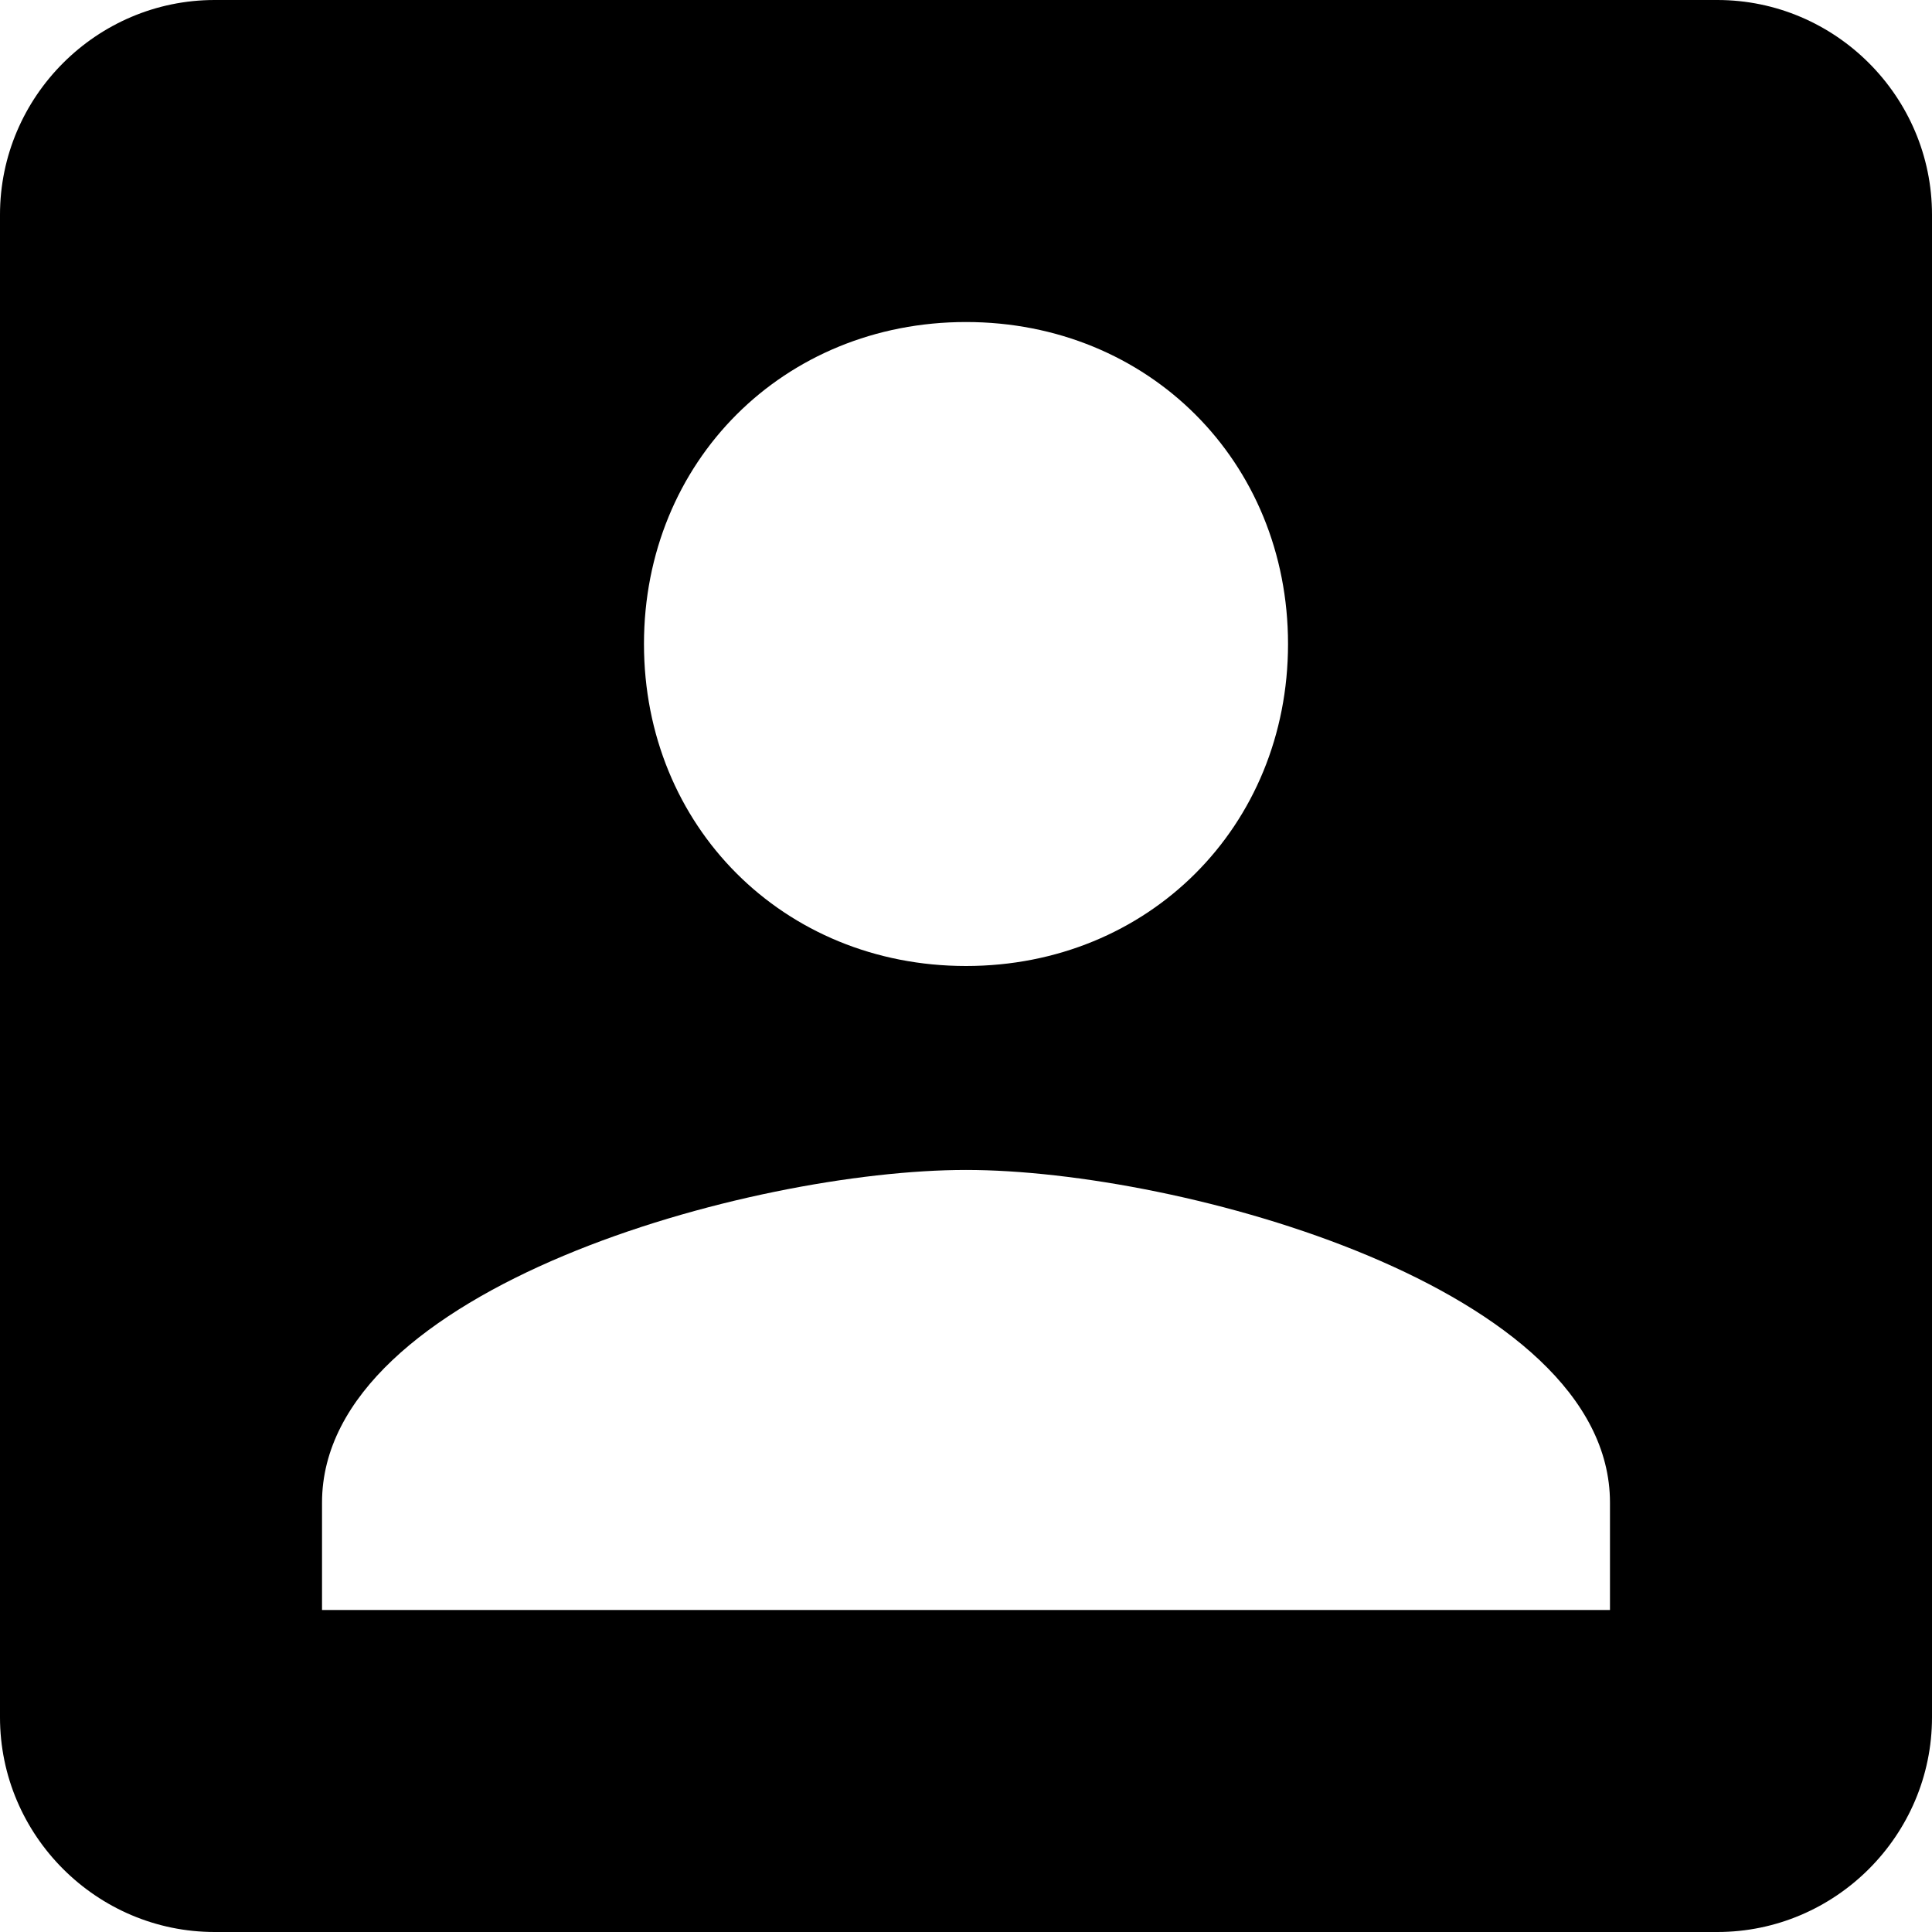
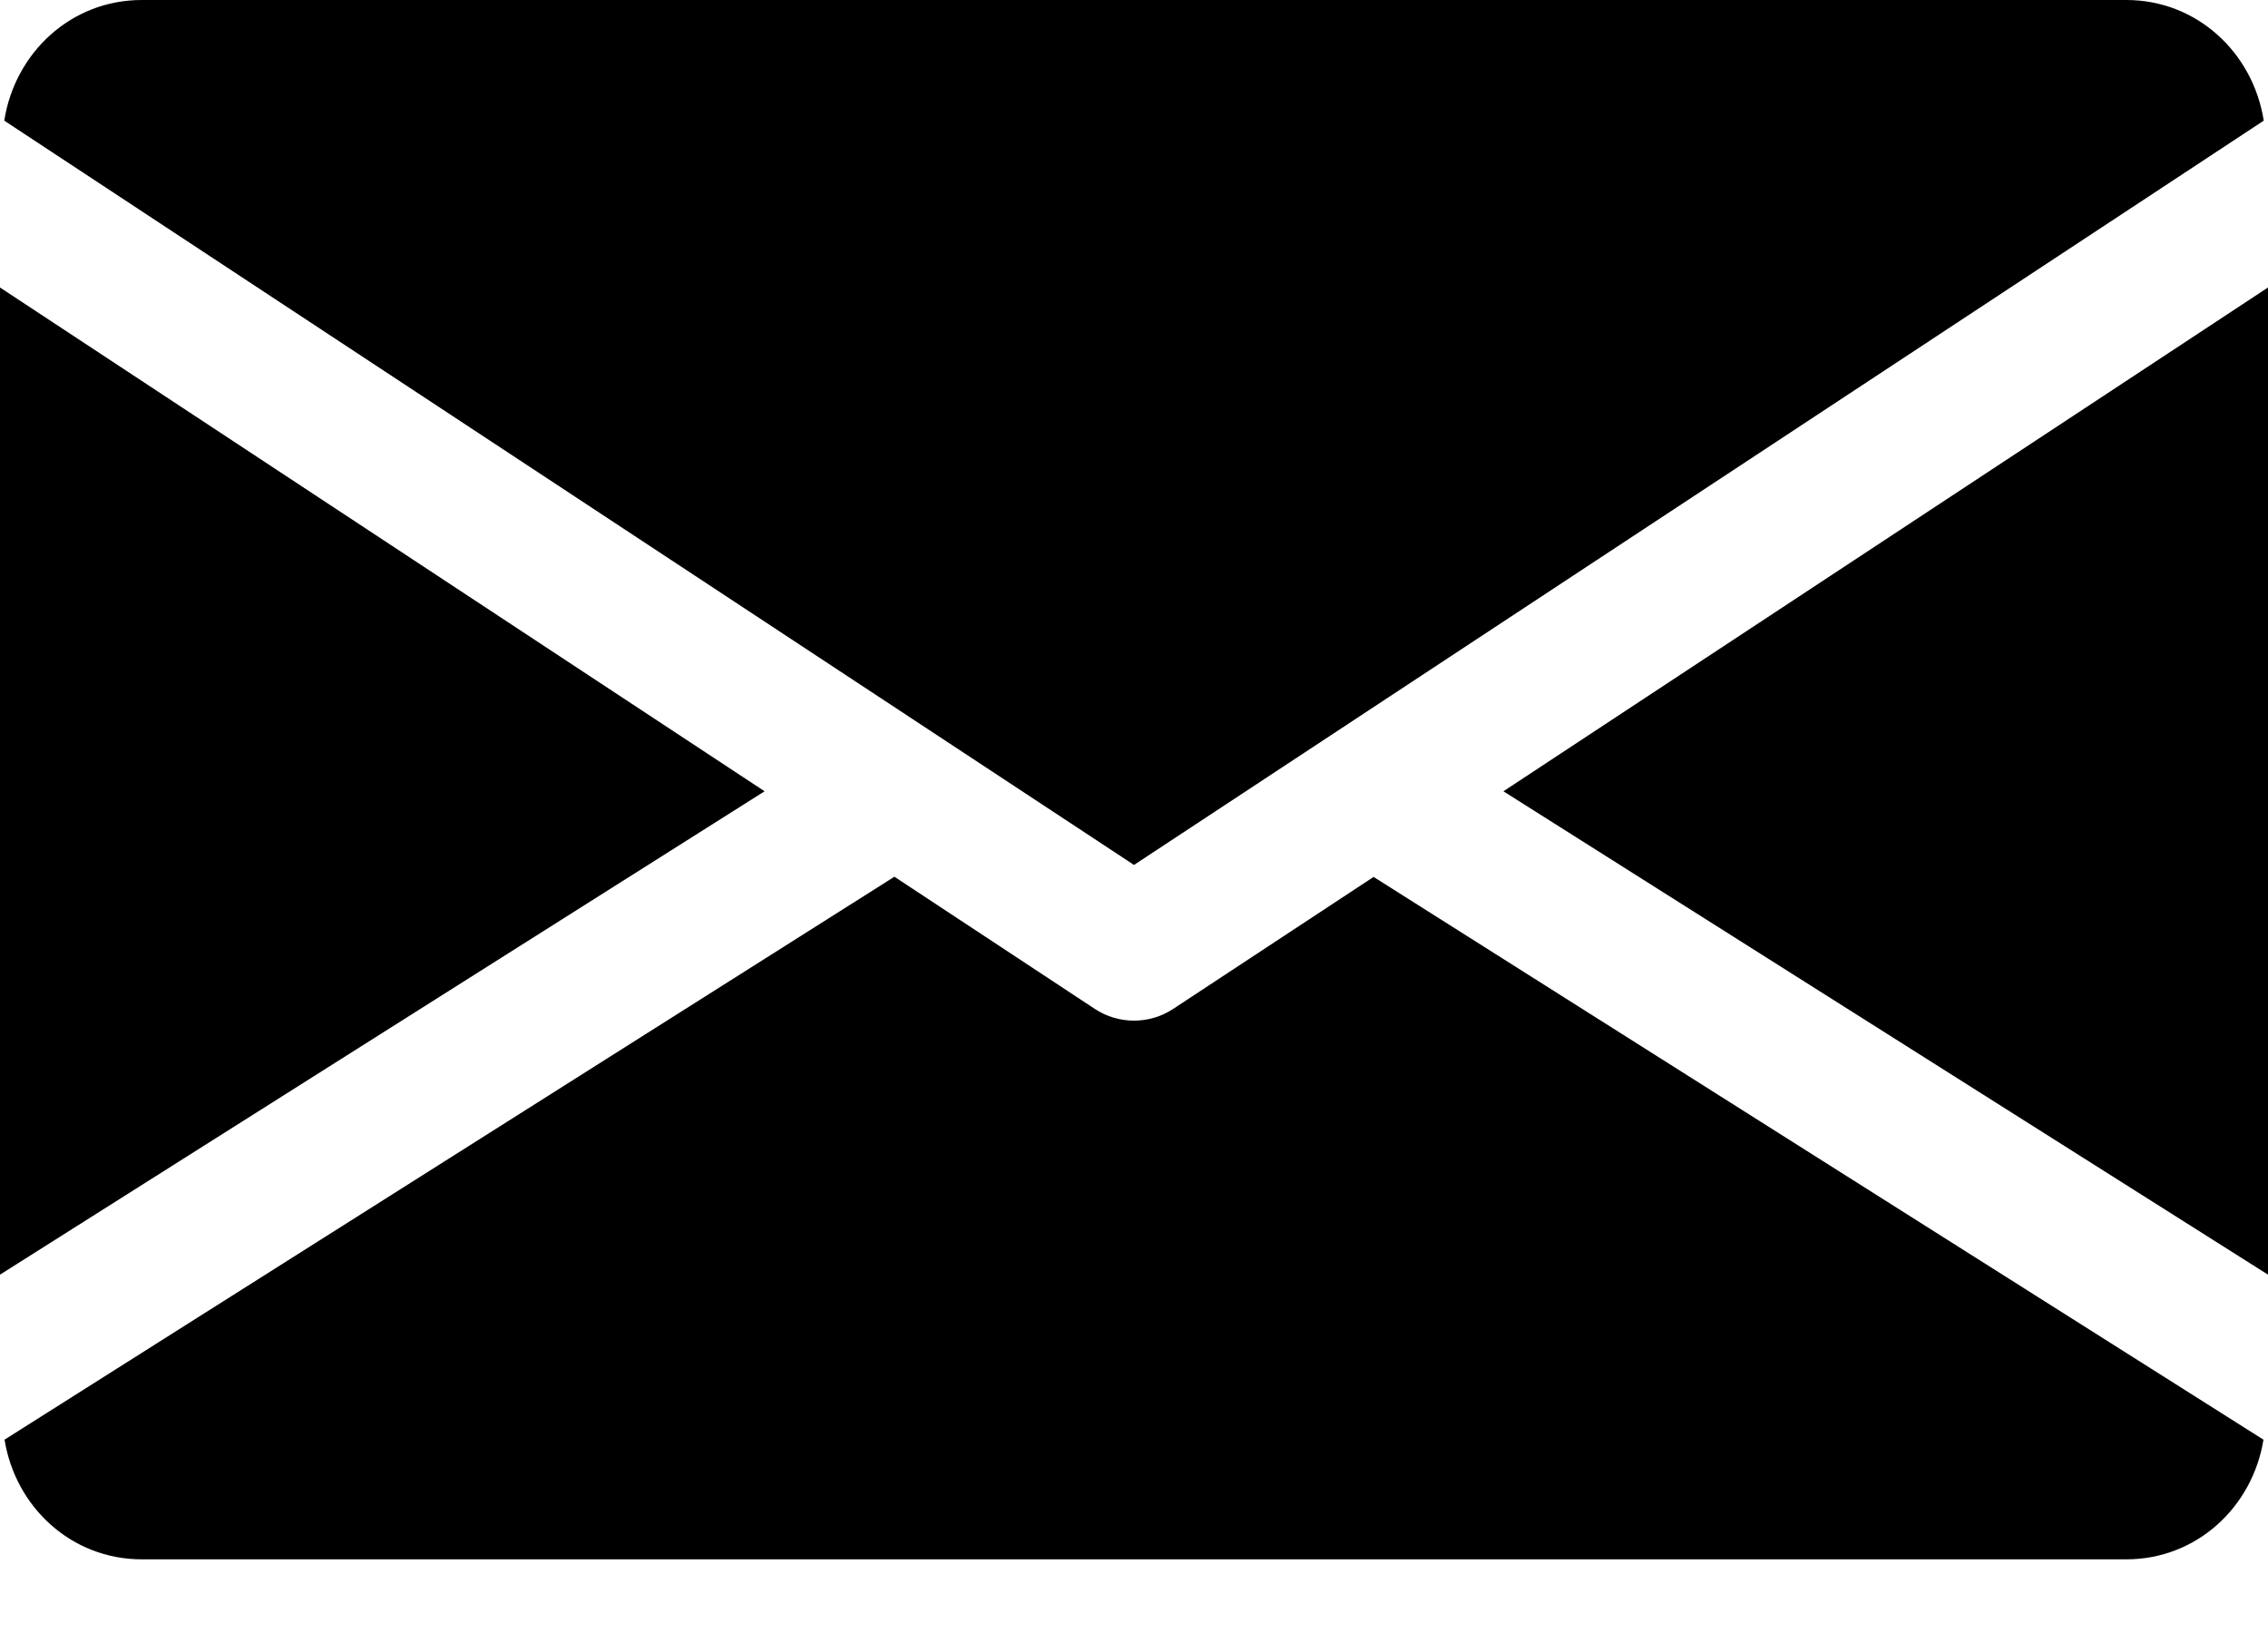
- <svg xmlns="http://www.w3.org/2000/svg" width="25" height="25" viewBox="0 0 25 25" fill="none">
-   <path d="M0 2.778V22.222C0 23.75 1.25 25 2.778 25H22.222C23.75 25 25 23.75 25 22.222V2.778C25 1.25 23.75 0 22.222 0H2.778C1.25 0 0 1.25 0 2.778ZM16.667 8.333C16.667 10.694 14.861 12.5 12.5 12.5C10.139 12.5 8.333 10.694 8.333 8.333C8.333 5.972 10.139 4.167 12.5 4.167C14.861 4.167 16.667 5.972 16.667 8.333ZM4.167 19.444C4.167 16.667 9.722 15.139 12.5 15.139C15.278 15.139 20.833 16.667 20.833 19.444V20.833H4.167V19.444Z" fill="black" />
+ <svg xmlns="http://www.w3.org/2000/svg" width="25" height="18" viewBox="0 0 25 18" fill="none">
+   <path d="M16.572 8.722L25 14.05V3.169L16.572 8.722Z" fill="black" />
+   <path d="M0 3.169V14.05L8.428 8.722L0 3.169Z" fill="black" />
+   <path d="M23.438 0H1.562C0.783 0 0.164 0.581 0.047 1.33L12.5 9.534L24.953 1.33C24.836 0.581 24.217 0 23.438 0Z" fill="black" />
+   <path d="M15.141 9.666L12.93 11.122C12.798 11.208 12.65 11.25 12.5 11.25C12.35 11.25 12.201 11.208 12.07 11.122L9.859 9.664L0.05 15.869C0.17 16.611 0.786 17.188 1.562 17.188H23.438C24.214 17.188 24.83 16.611 24.95 15.869L15.141 9.666Z" fill="black" />
</svg>
